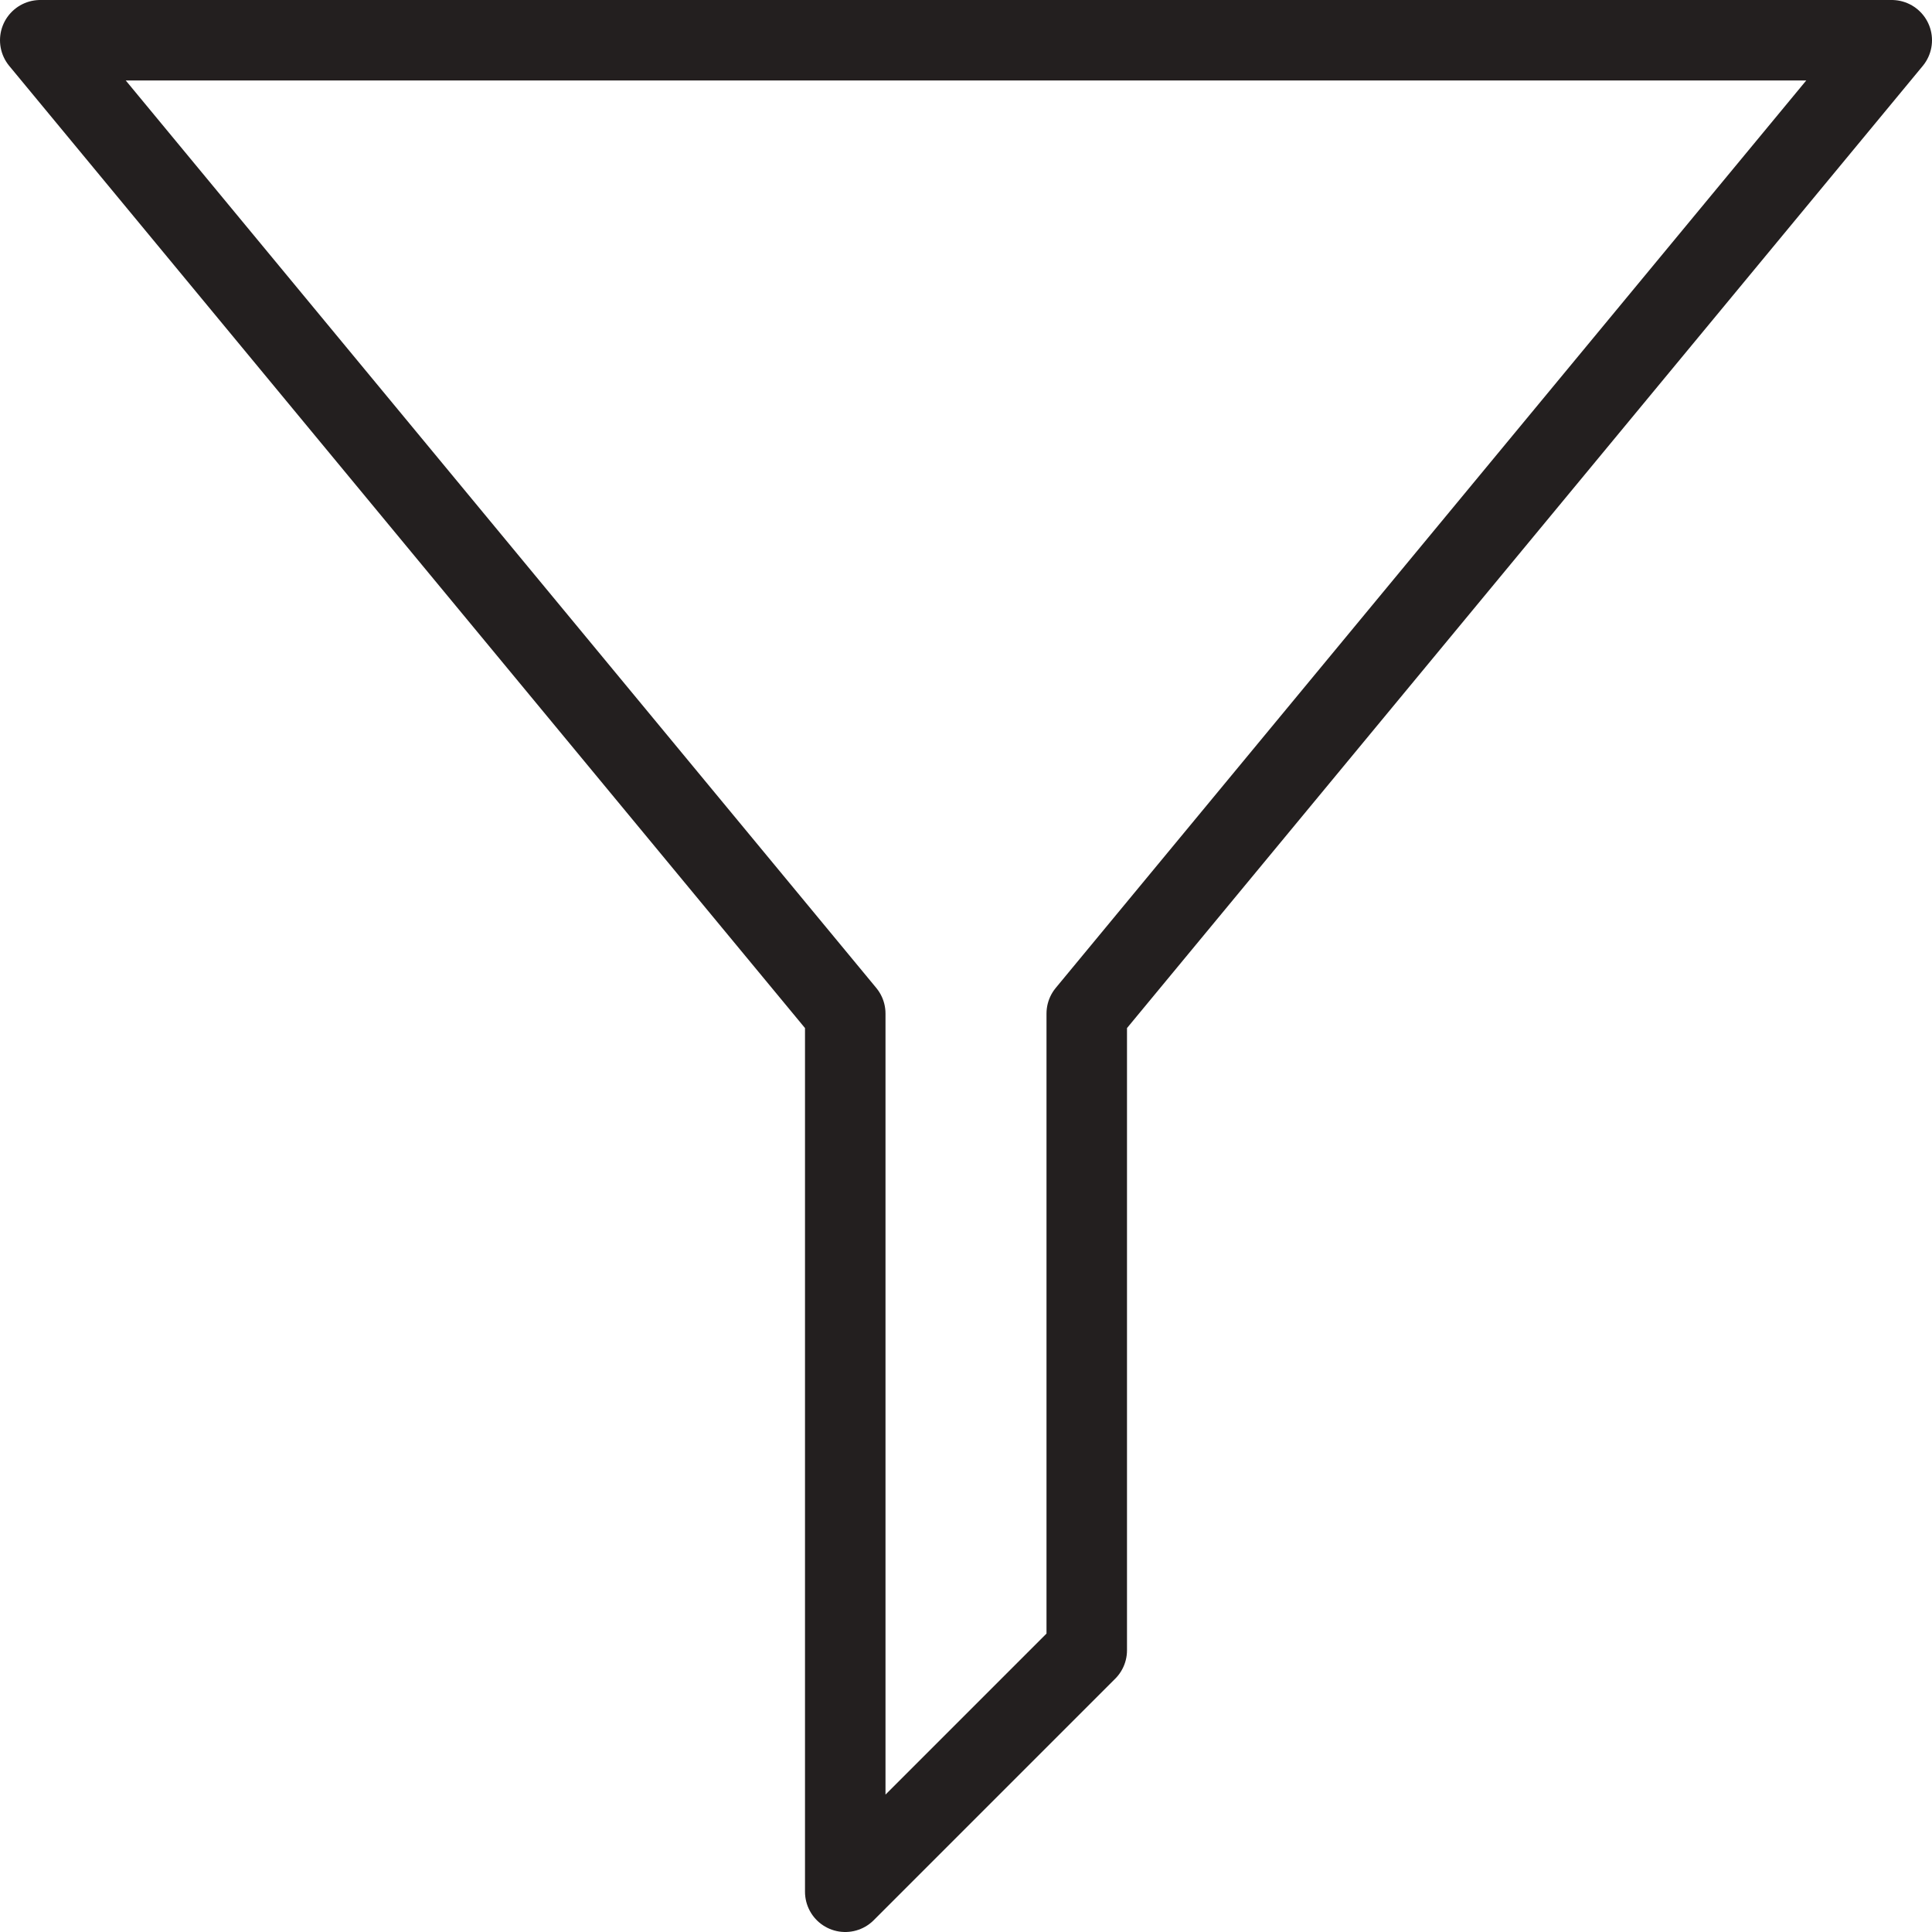
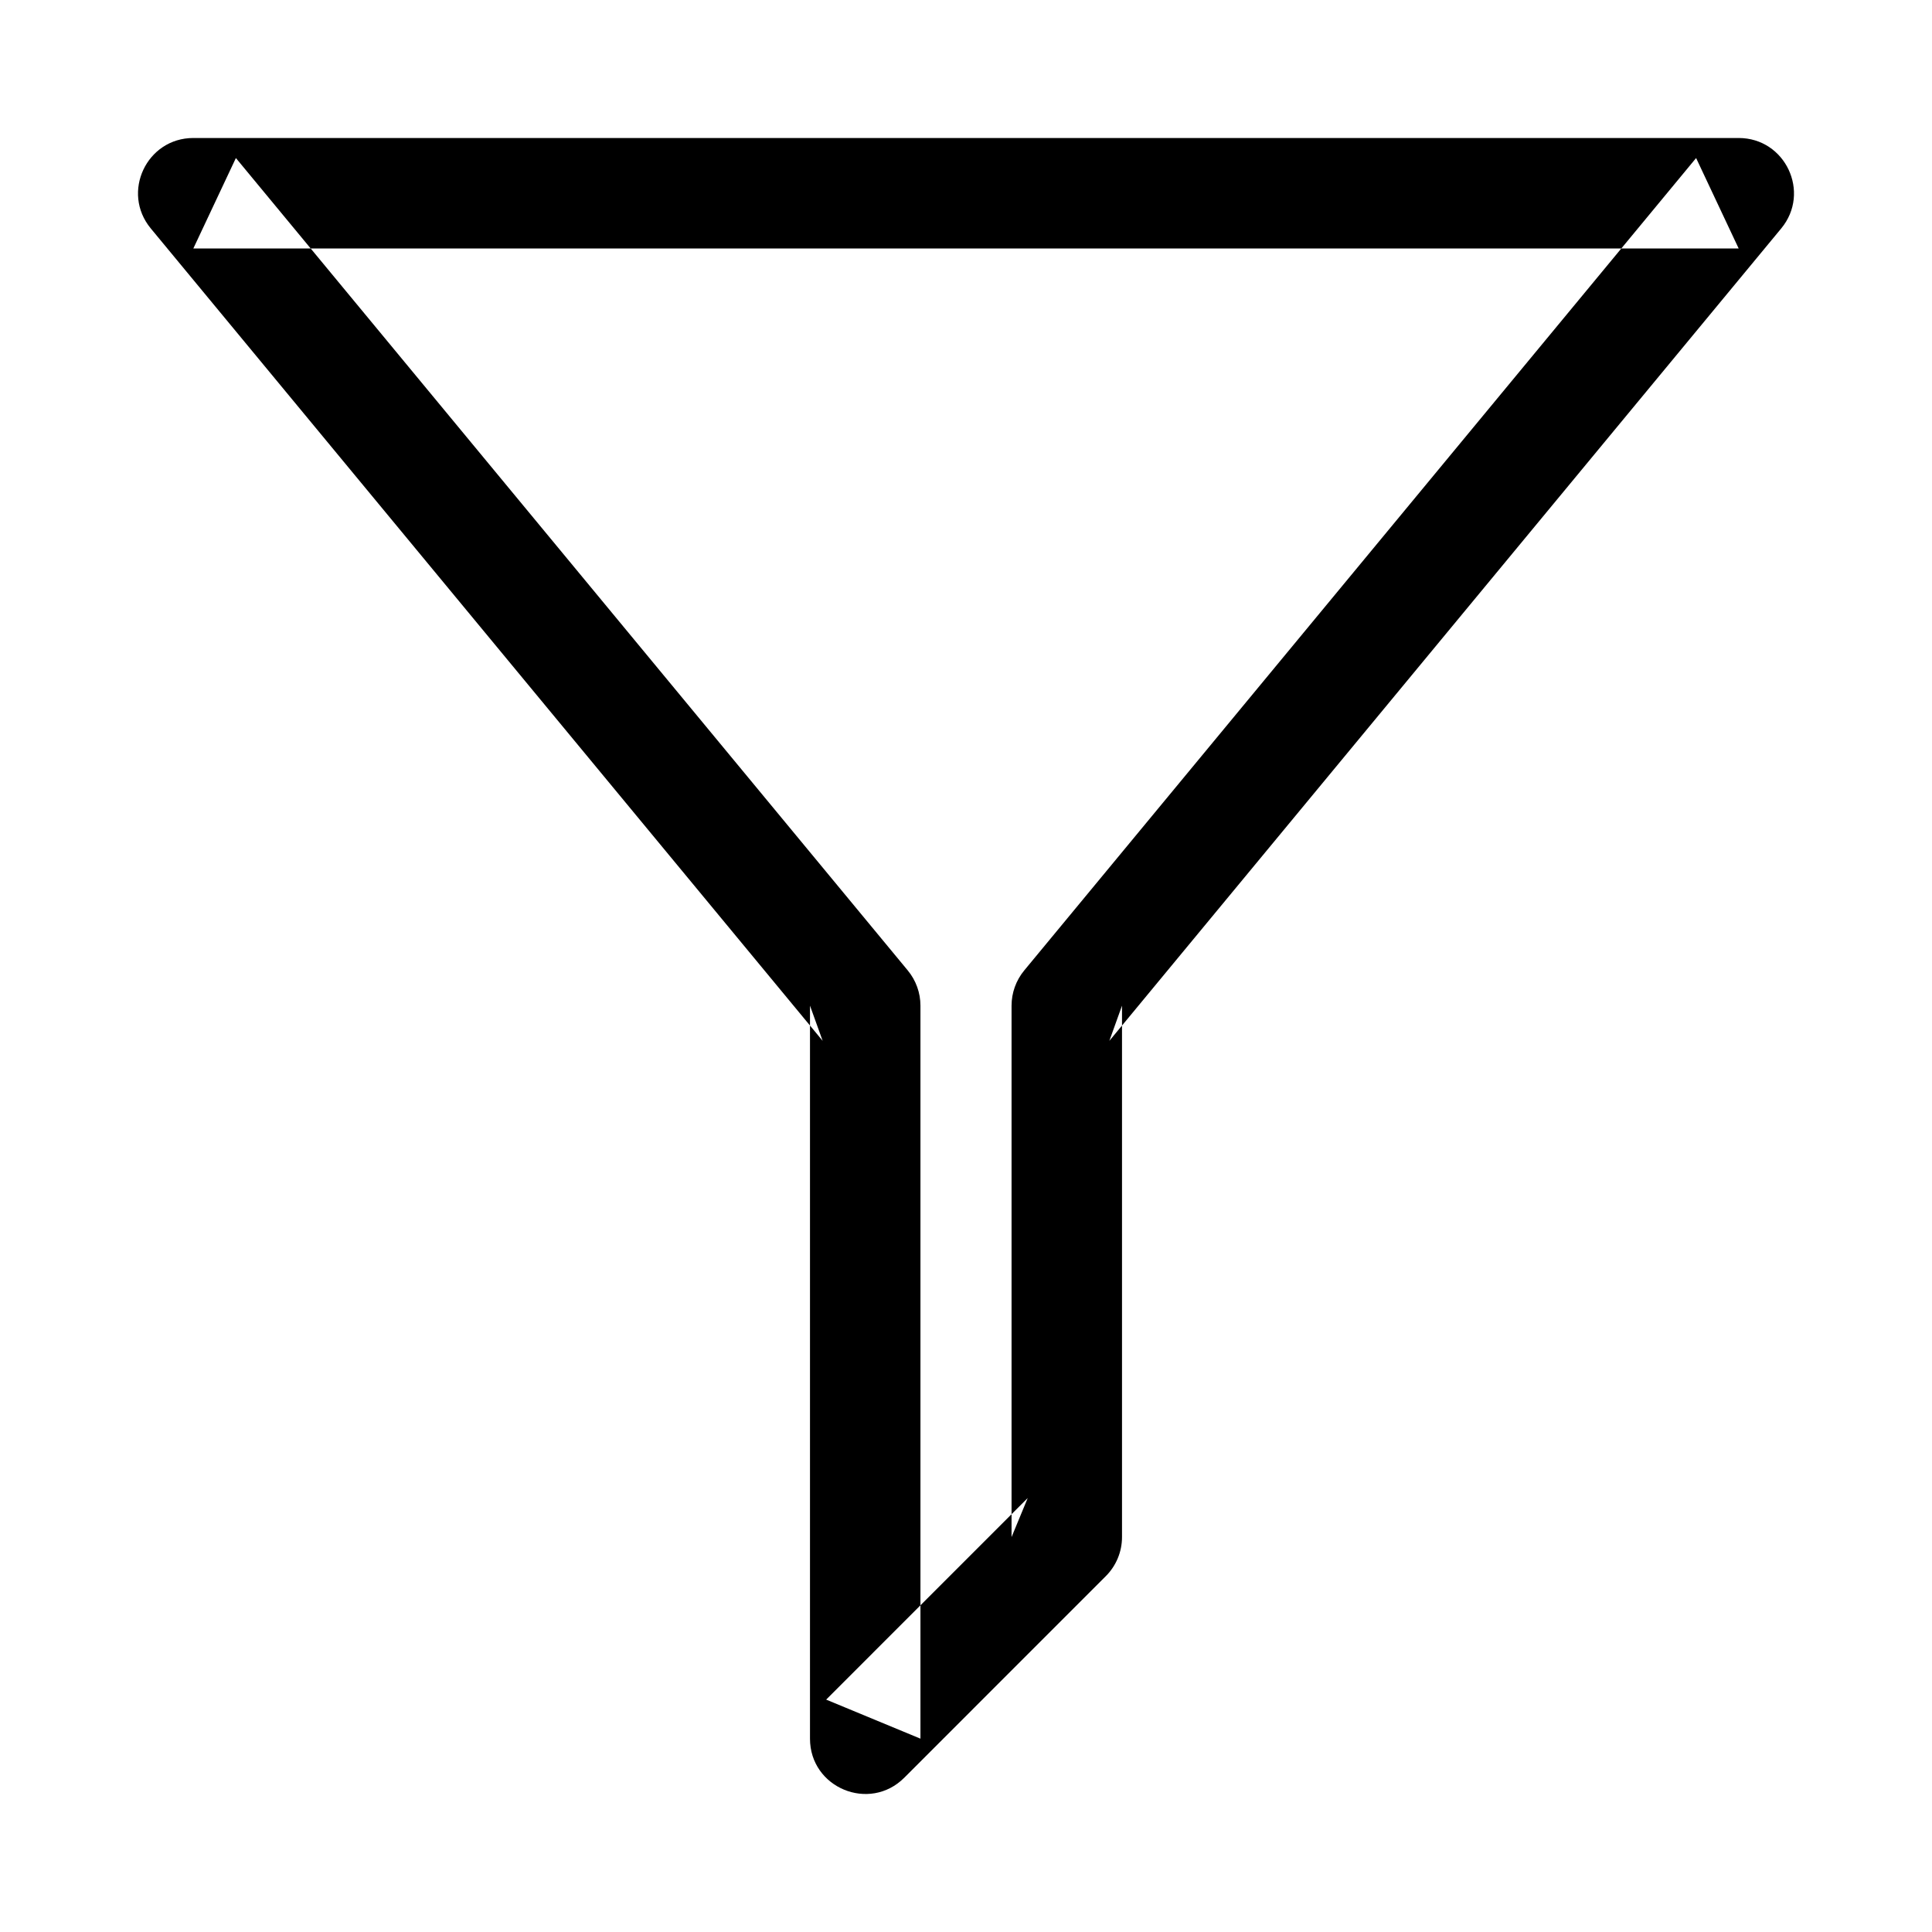
- <svg xmlns="http://www.w3.org/2000/svg" width="48" height="48" viewBox="0 0 48 48">
-   <path d="M47 1H1l20 24.182V47l6-6V25.182L47 1z" stroke="#231F1F" stroke-width="2" stroke-linecap="round" stroke-linejoin="round" fill="none" />
+ <svg xmlns="http://www.w3.org/2000/svg" width="560" height="560" viewBox="0 0 560 560">
+   <path d="M503.96 40H56.04c-13.546 0-20.97 15.774-12.337 26.212l194.75 235.485-3.673-10.203V503.96c0 14.26 17.242 21.404 27.327 11.32l58.425-58.43c3.002-3.002 4.688-7.074 4.688-11.32V291.495l-3.672 10.203 194.75-235.485C524.927 55.774 517.505 40 503.96 40zm0 32.018l-12.334-26.212-194.75 235.485c-2.373 2.87-3.672 6.48-3.672 10.204V445.53l4.69-11.32-58.426 58.43 27.328 11.32V291.493c0-3.724-1.3-7.333-3.673-10.203L68.373 45.807 56.04 72.018h447.92z" fill="#000" fill-rule="evenodd" />
</svg>
